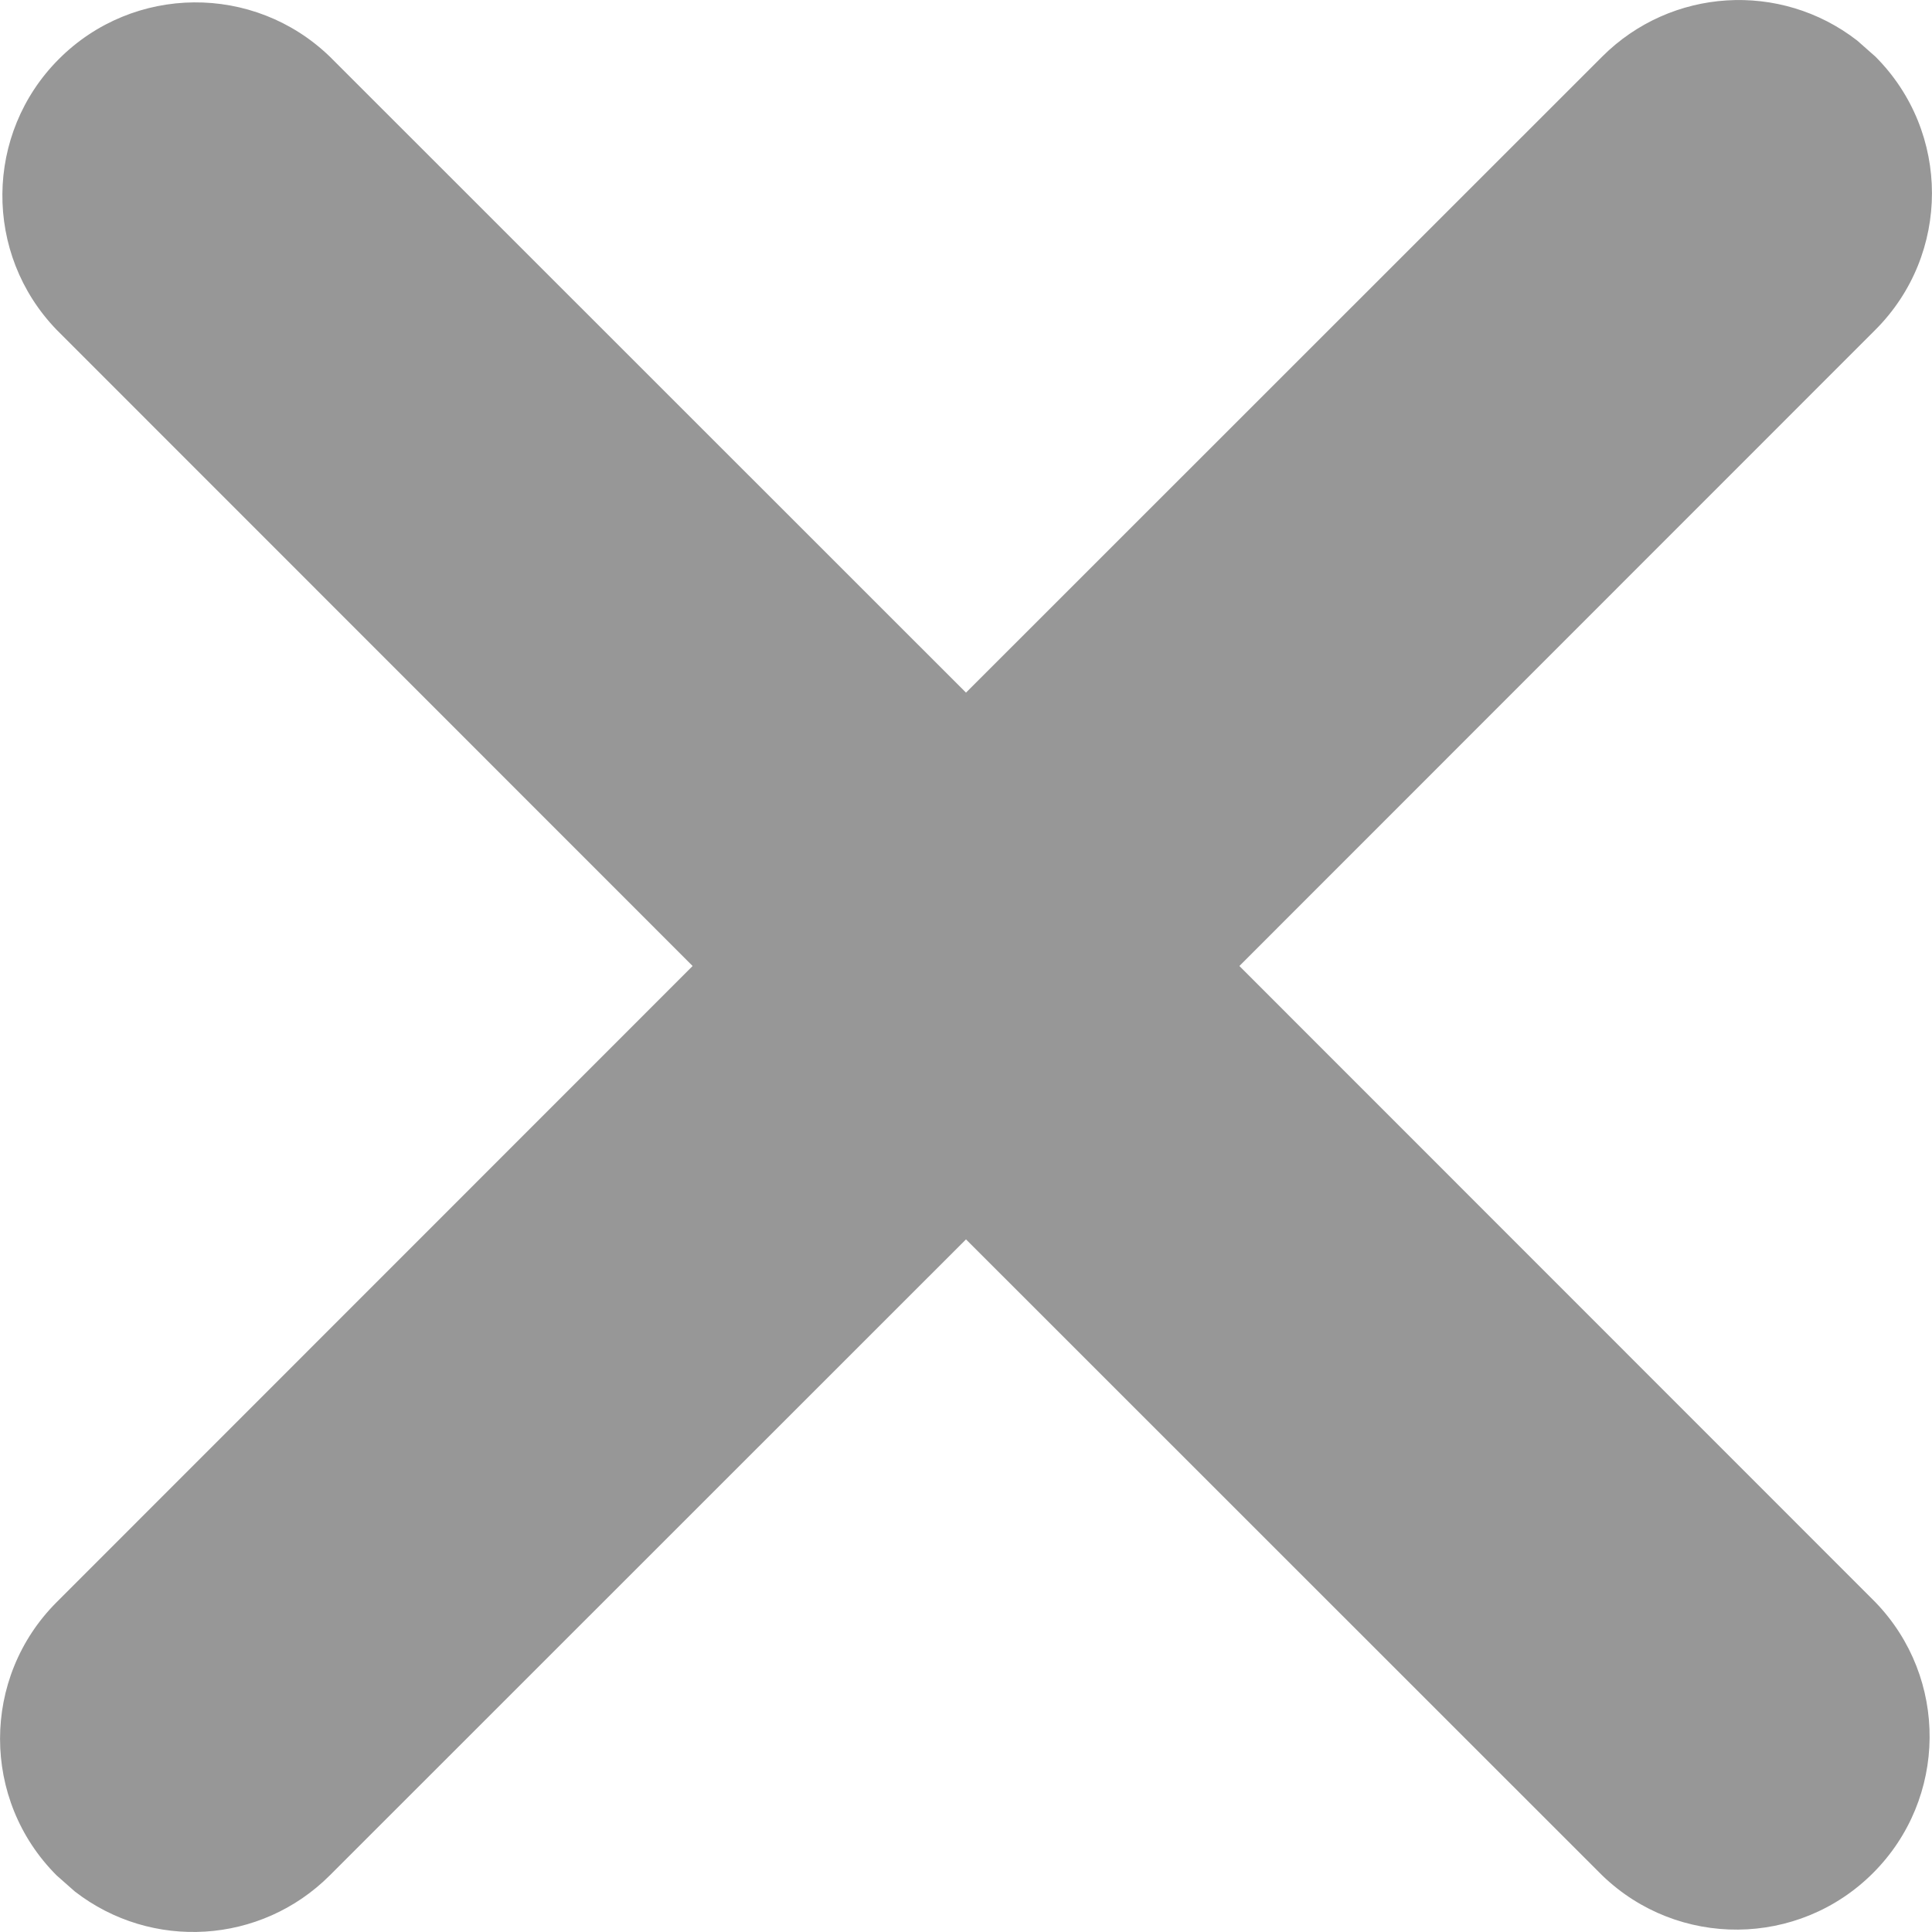
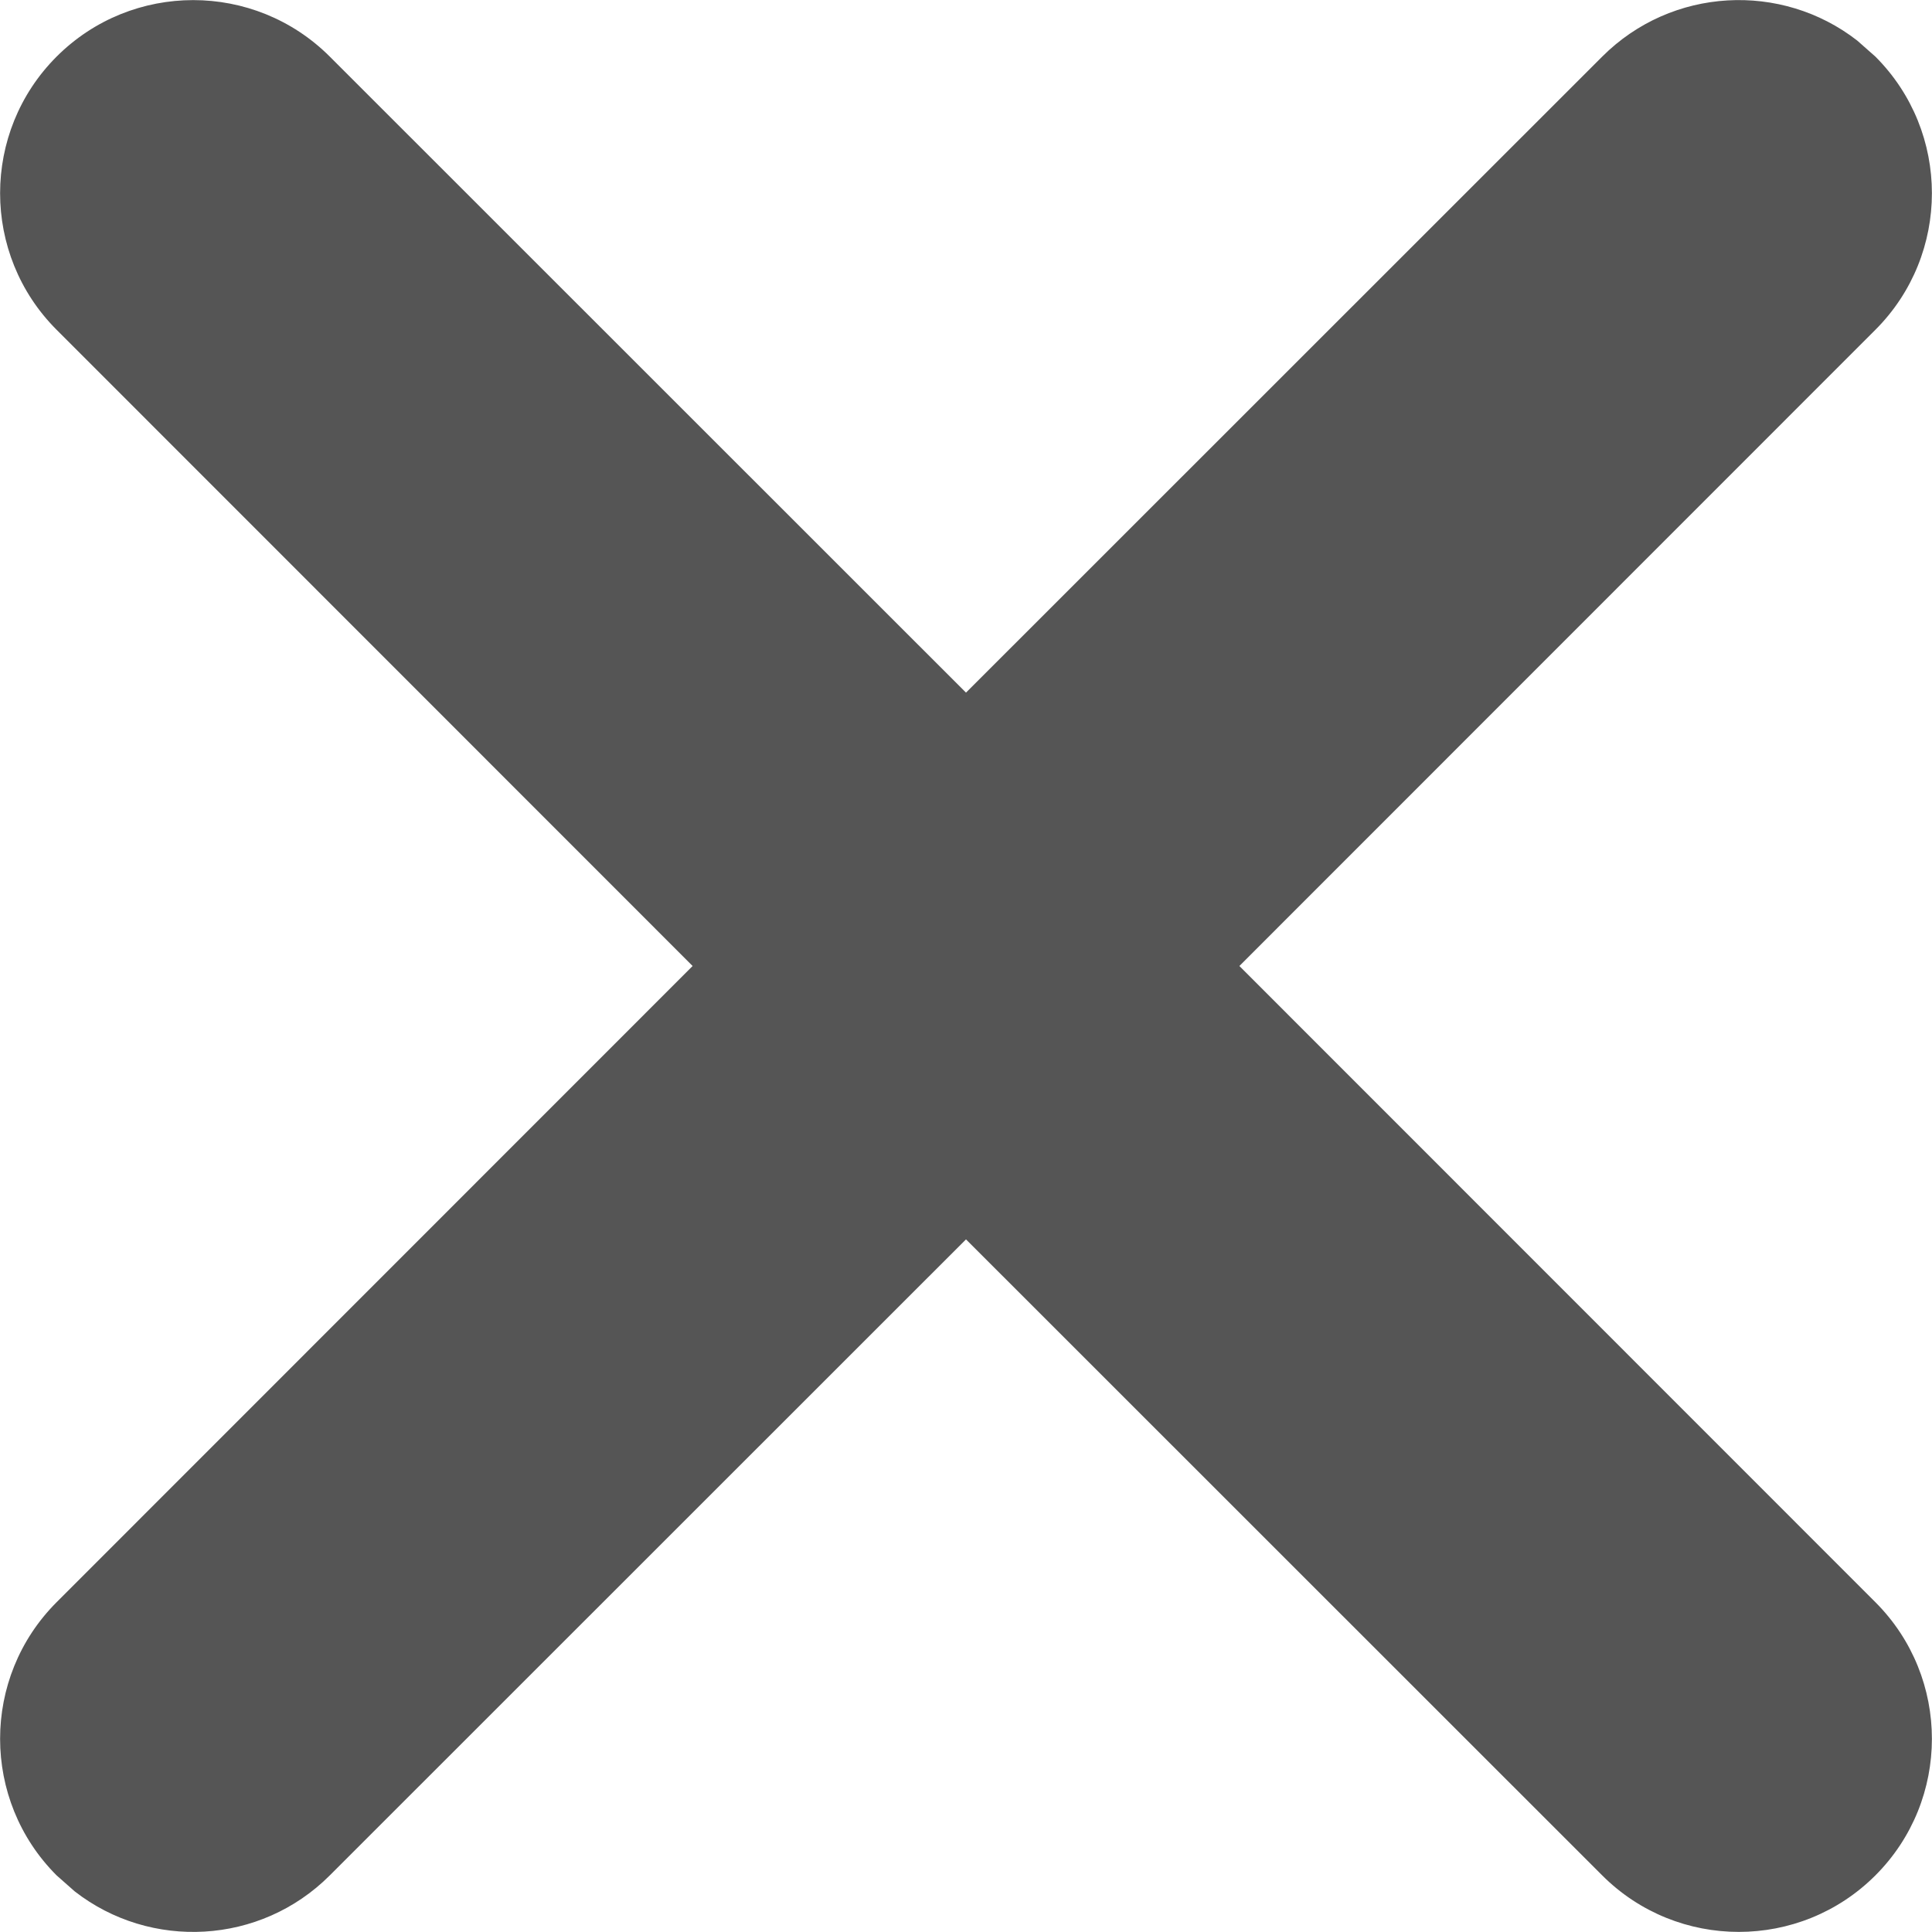
<svg xmlns="http://www.w3.org/2000/svg" width="10" height="10" viewBox="0 0 10 10">
-   <path fill="#979797" fill-rule="nonzero" d="M1.707.293L5 3.585 8.293.293A1 1 0 0 1 9.613.21l.094.083a1 1 0 0 1 0 1.414L6.415 5l3.292 3.293a1 1 0 0 1-1.414 1.414L5 6.415 1.707 9.707a1 1 0 0 1-1.32.083l-.094-.083a1 1 0 0 1 0-1.414L3.585 5 .293 1.707A1 1 0 0 1 1.707.293z" />
+   <path fill="#555" d="M1.707.293L5 3.585 8.293.293c.36-.36.928-.388 1.32-.083l.094.083c.39.39.39 1.024 0 1.414L6.415 5l3.292 3.293c.39.39.39 1.024 0 1.414-.39.39-1.024.39-1.414 0L5 6.415 1.707 9.707c-.36.36-.928.388-1.32.083l-.094-.083c-.39-.39-.39-1.024 0-1.414L3.585 5 .293 1.707c-.39-.39-.39-1.024 0-1.414.39-.39 1.024-.39 1.414 0z" />
</svg>
